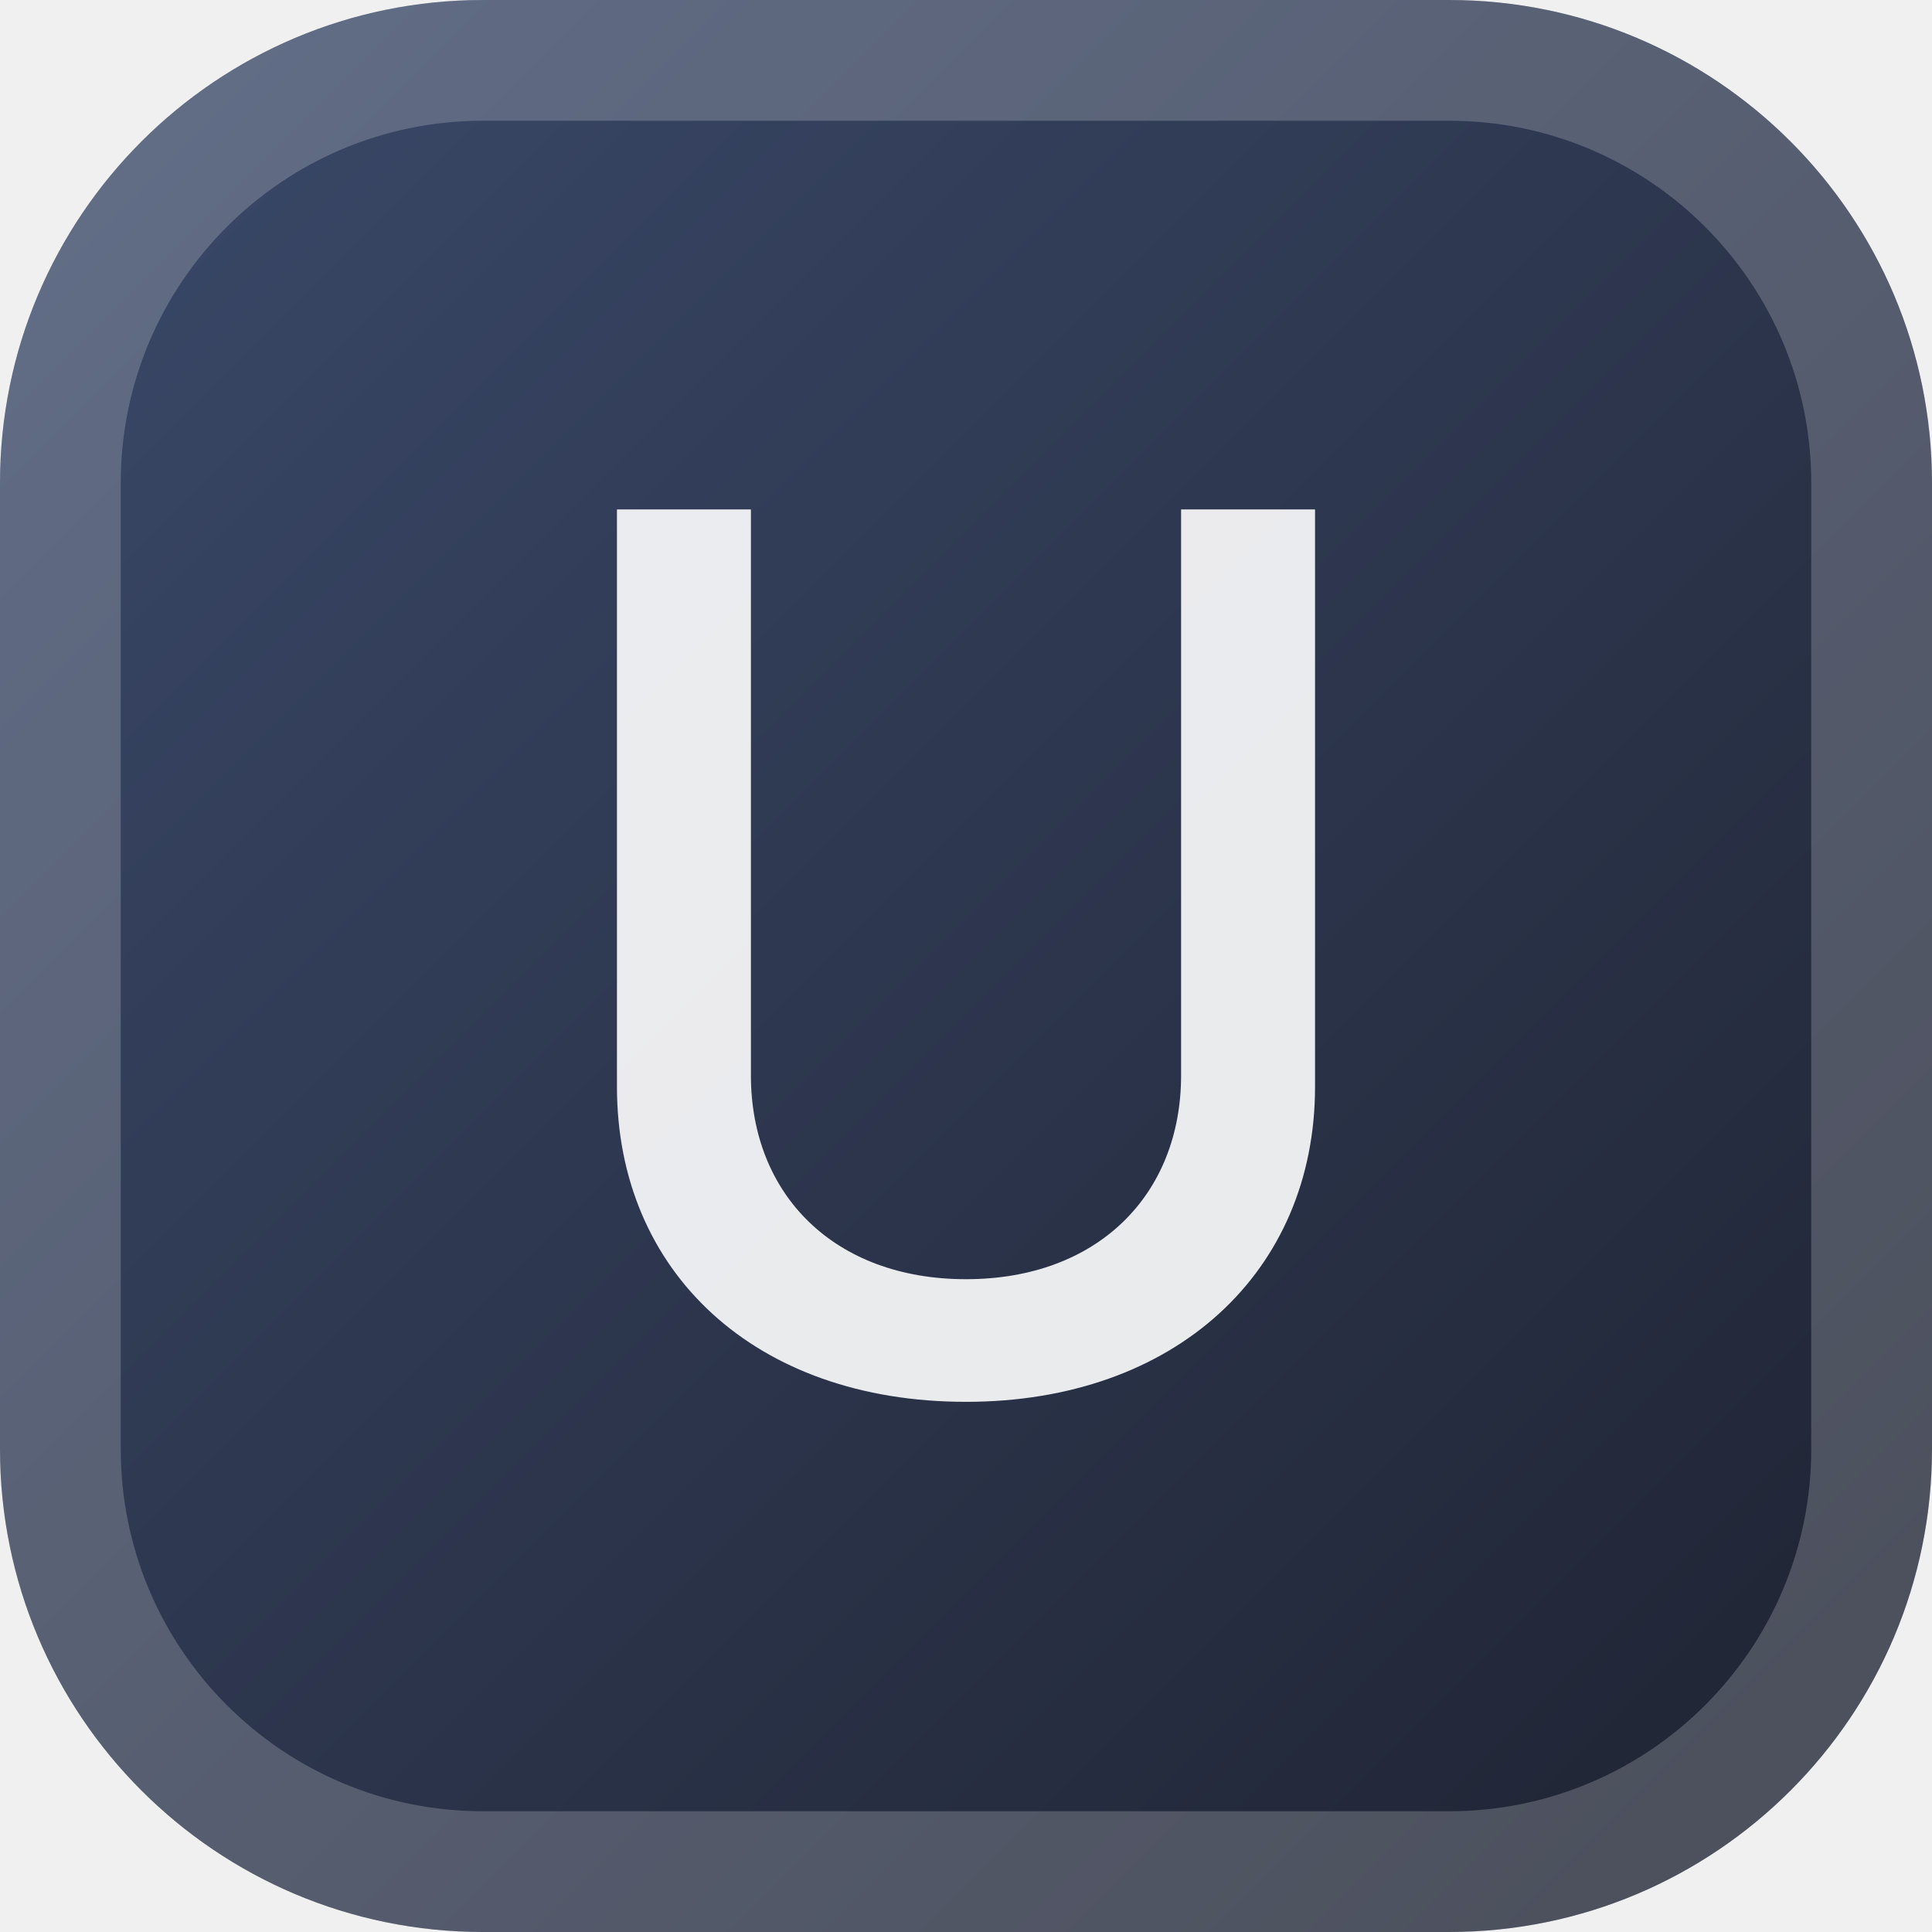
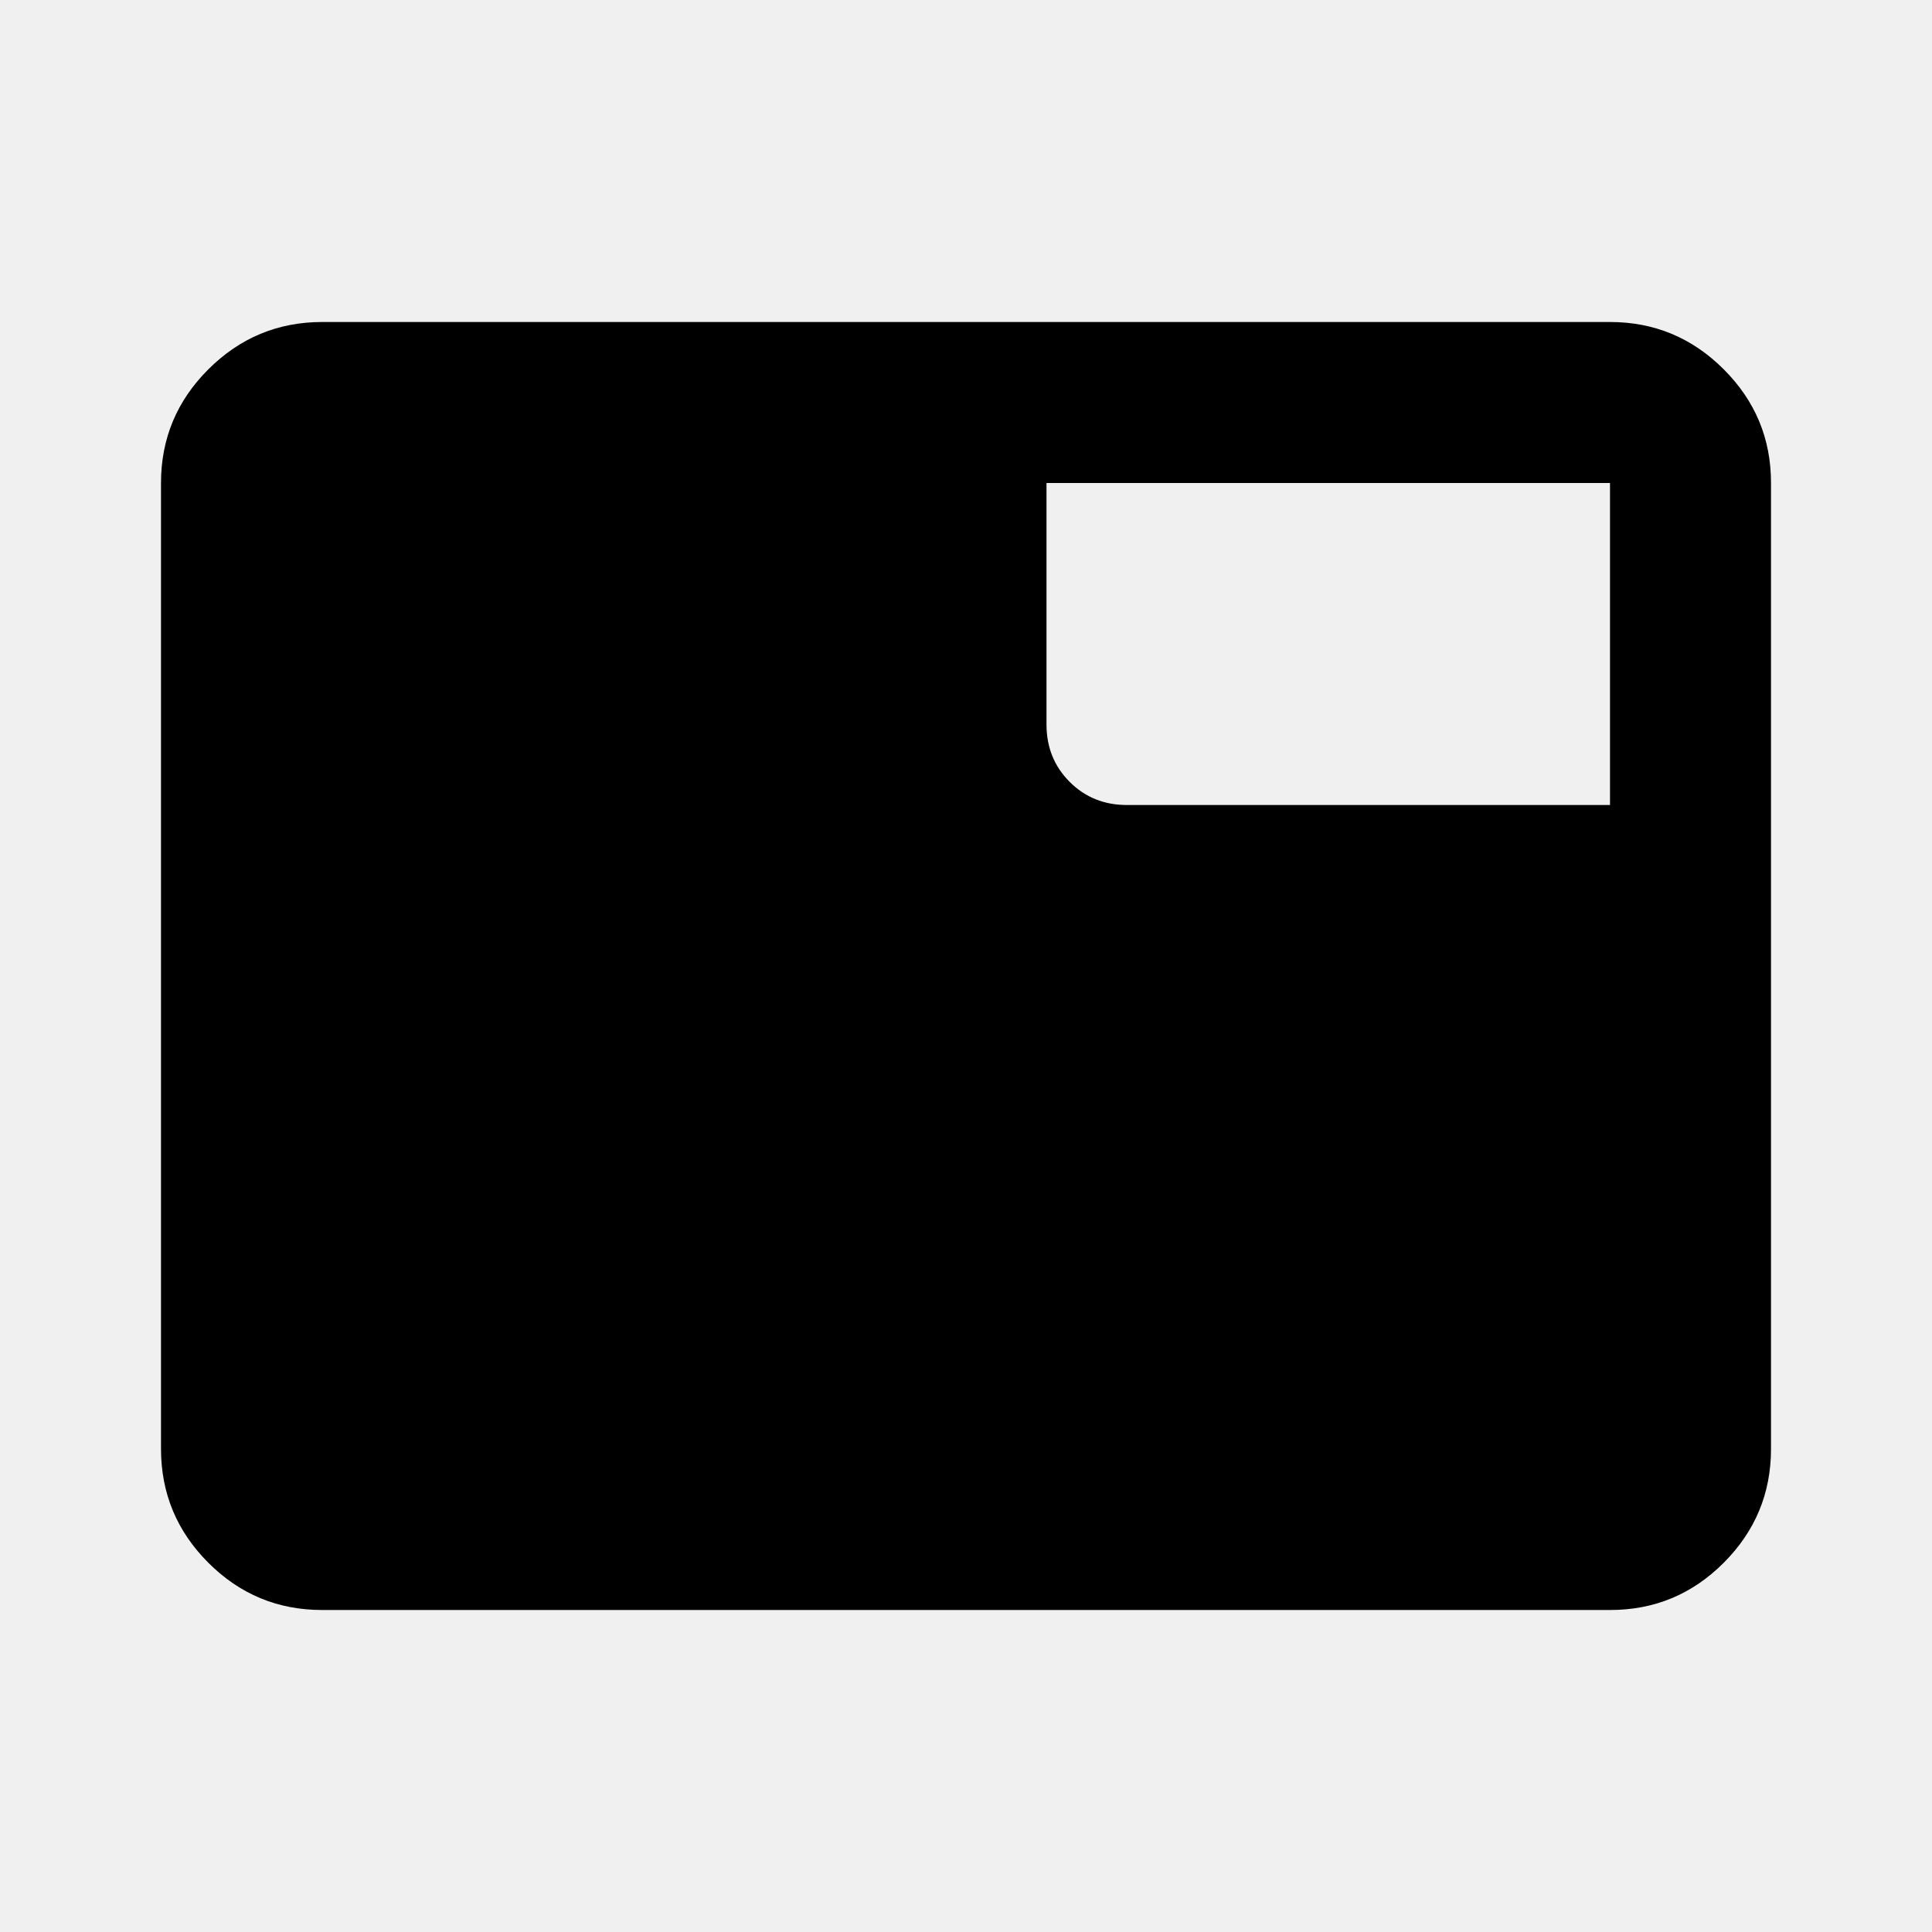
- <svg xmlns="http://www.w3.org/2000/svg" width="16" height="16" viewBox="0 0 16 16" fill="none">
-   <defs>
-     <linearGradient id="bg" x1="0" y1="0" x2="16" y2="16" gradientUnits="userSpaceOnUse">
-       <stop stop-color="#3b4a6b" />
-       <stop offset="1" stop-color="#1e2230" />
-     </linearGradient>
-   </defs>
-   <rect width="16" height="16" rx="4" fill="url(#bg)" />
-   <rect x="0.5" y="0.5" width="15" height="15" rx="3.5" stroke="white" stroke-opacity="0.2" />
-   <text x="8" y="11.5" text-anchor="middle" font-family="-apple-system, BlinkMacSystemFont, sans-serif" font-size="10" font-weight="500" fill="white" fill-opacity="0.9">U</text>
+ <svg xmlns="http://www.w3.org/2000/svg" width="1em" height="1em" viewBox="0 0 24 24">
+   <path d="M0 0h24v24H0z" fill="none" />
+   <path fill="currentColor" d="M4 20q-.825 0-1.412-.587T2 18V6q0-.825.588-1.412T4 4h16q.825 0 1.413.588T22 6v12q0 .825-.587 1.413T20 20zm10-10h6V6h-7v3q0 .425.288.713T14 10" />
</svg>
